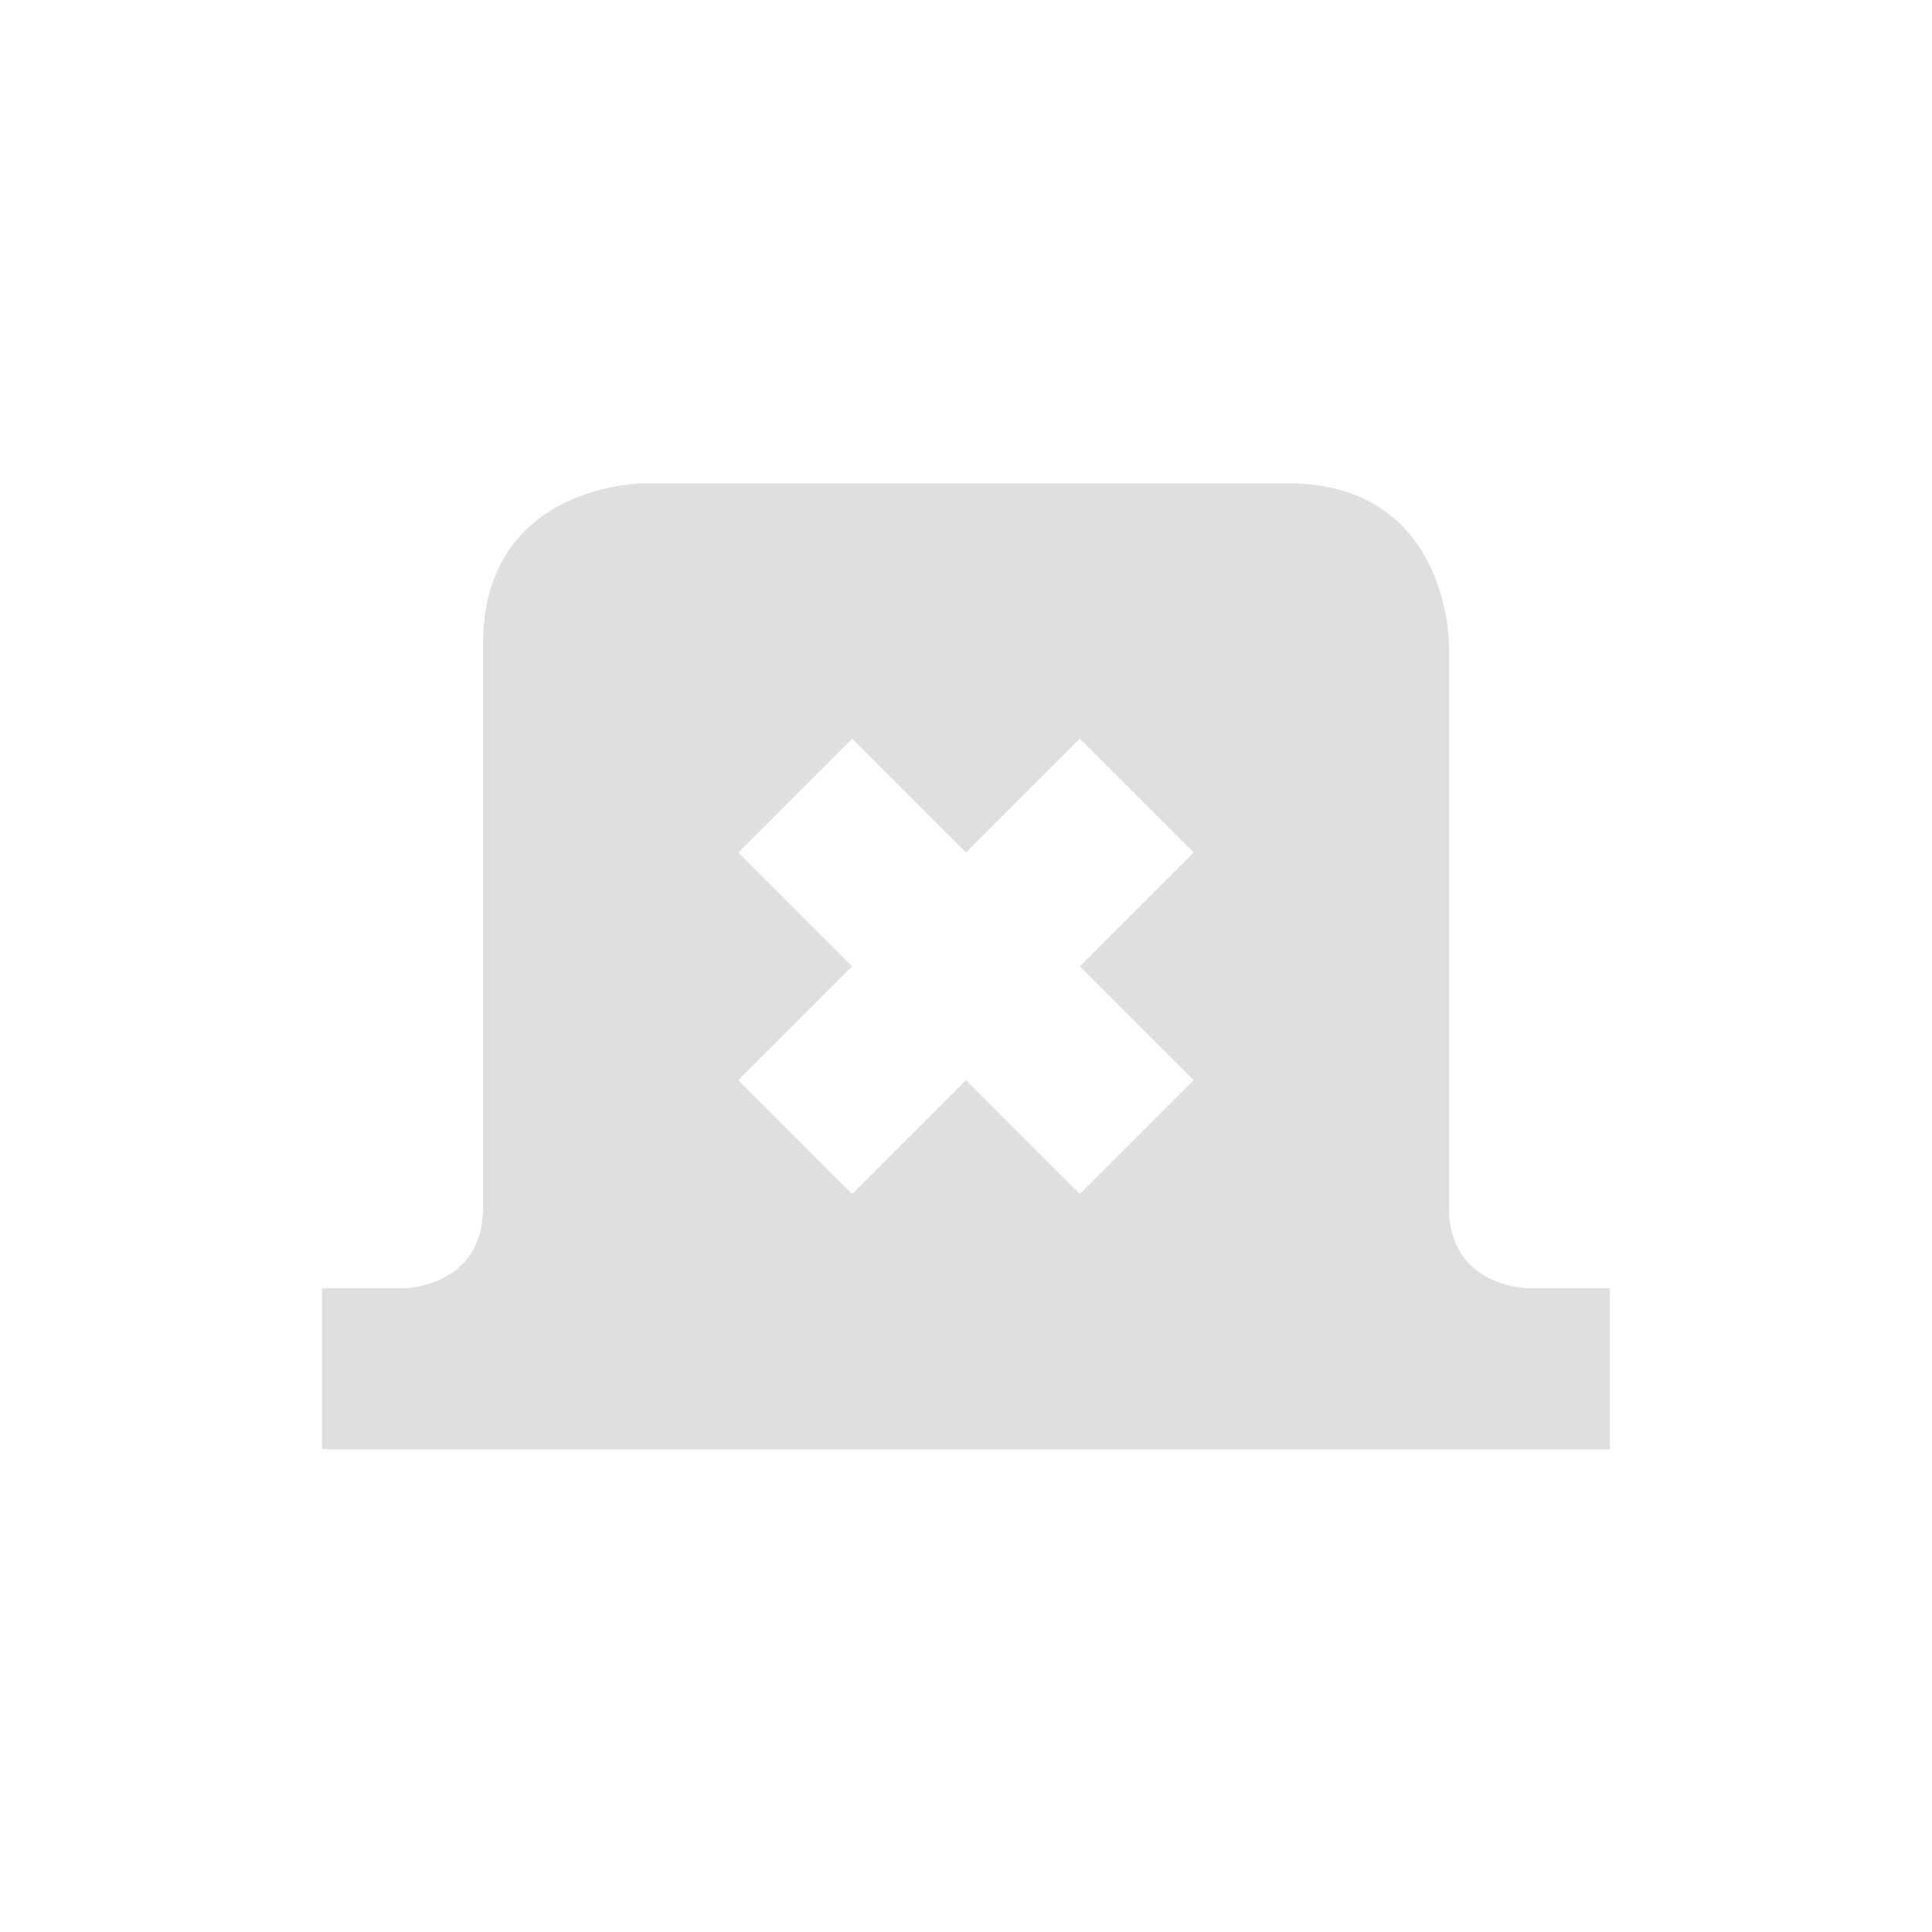
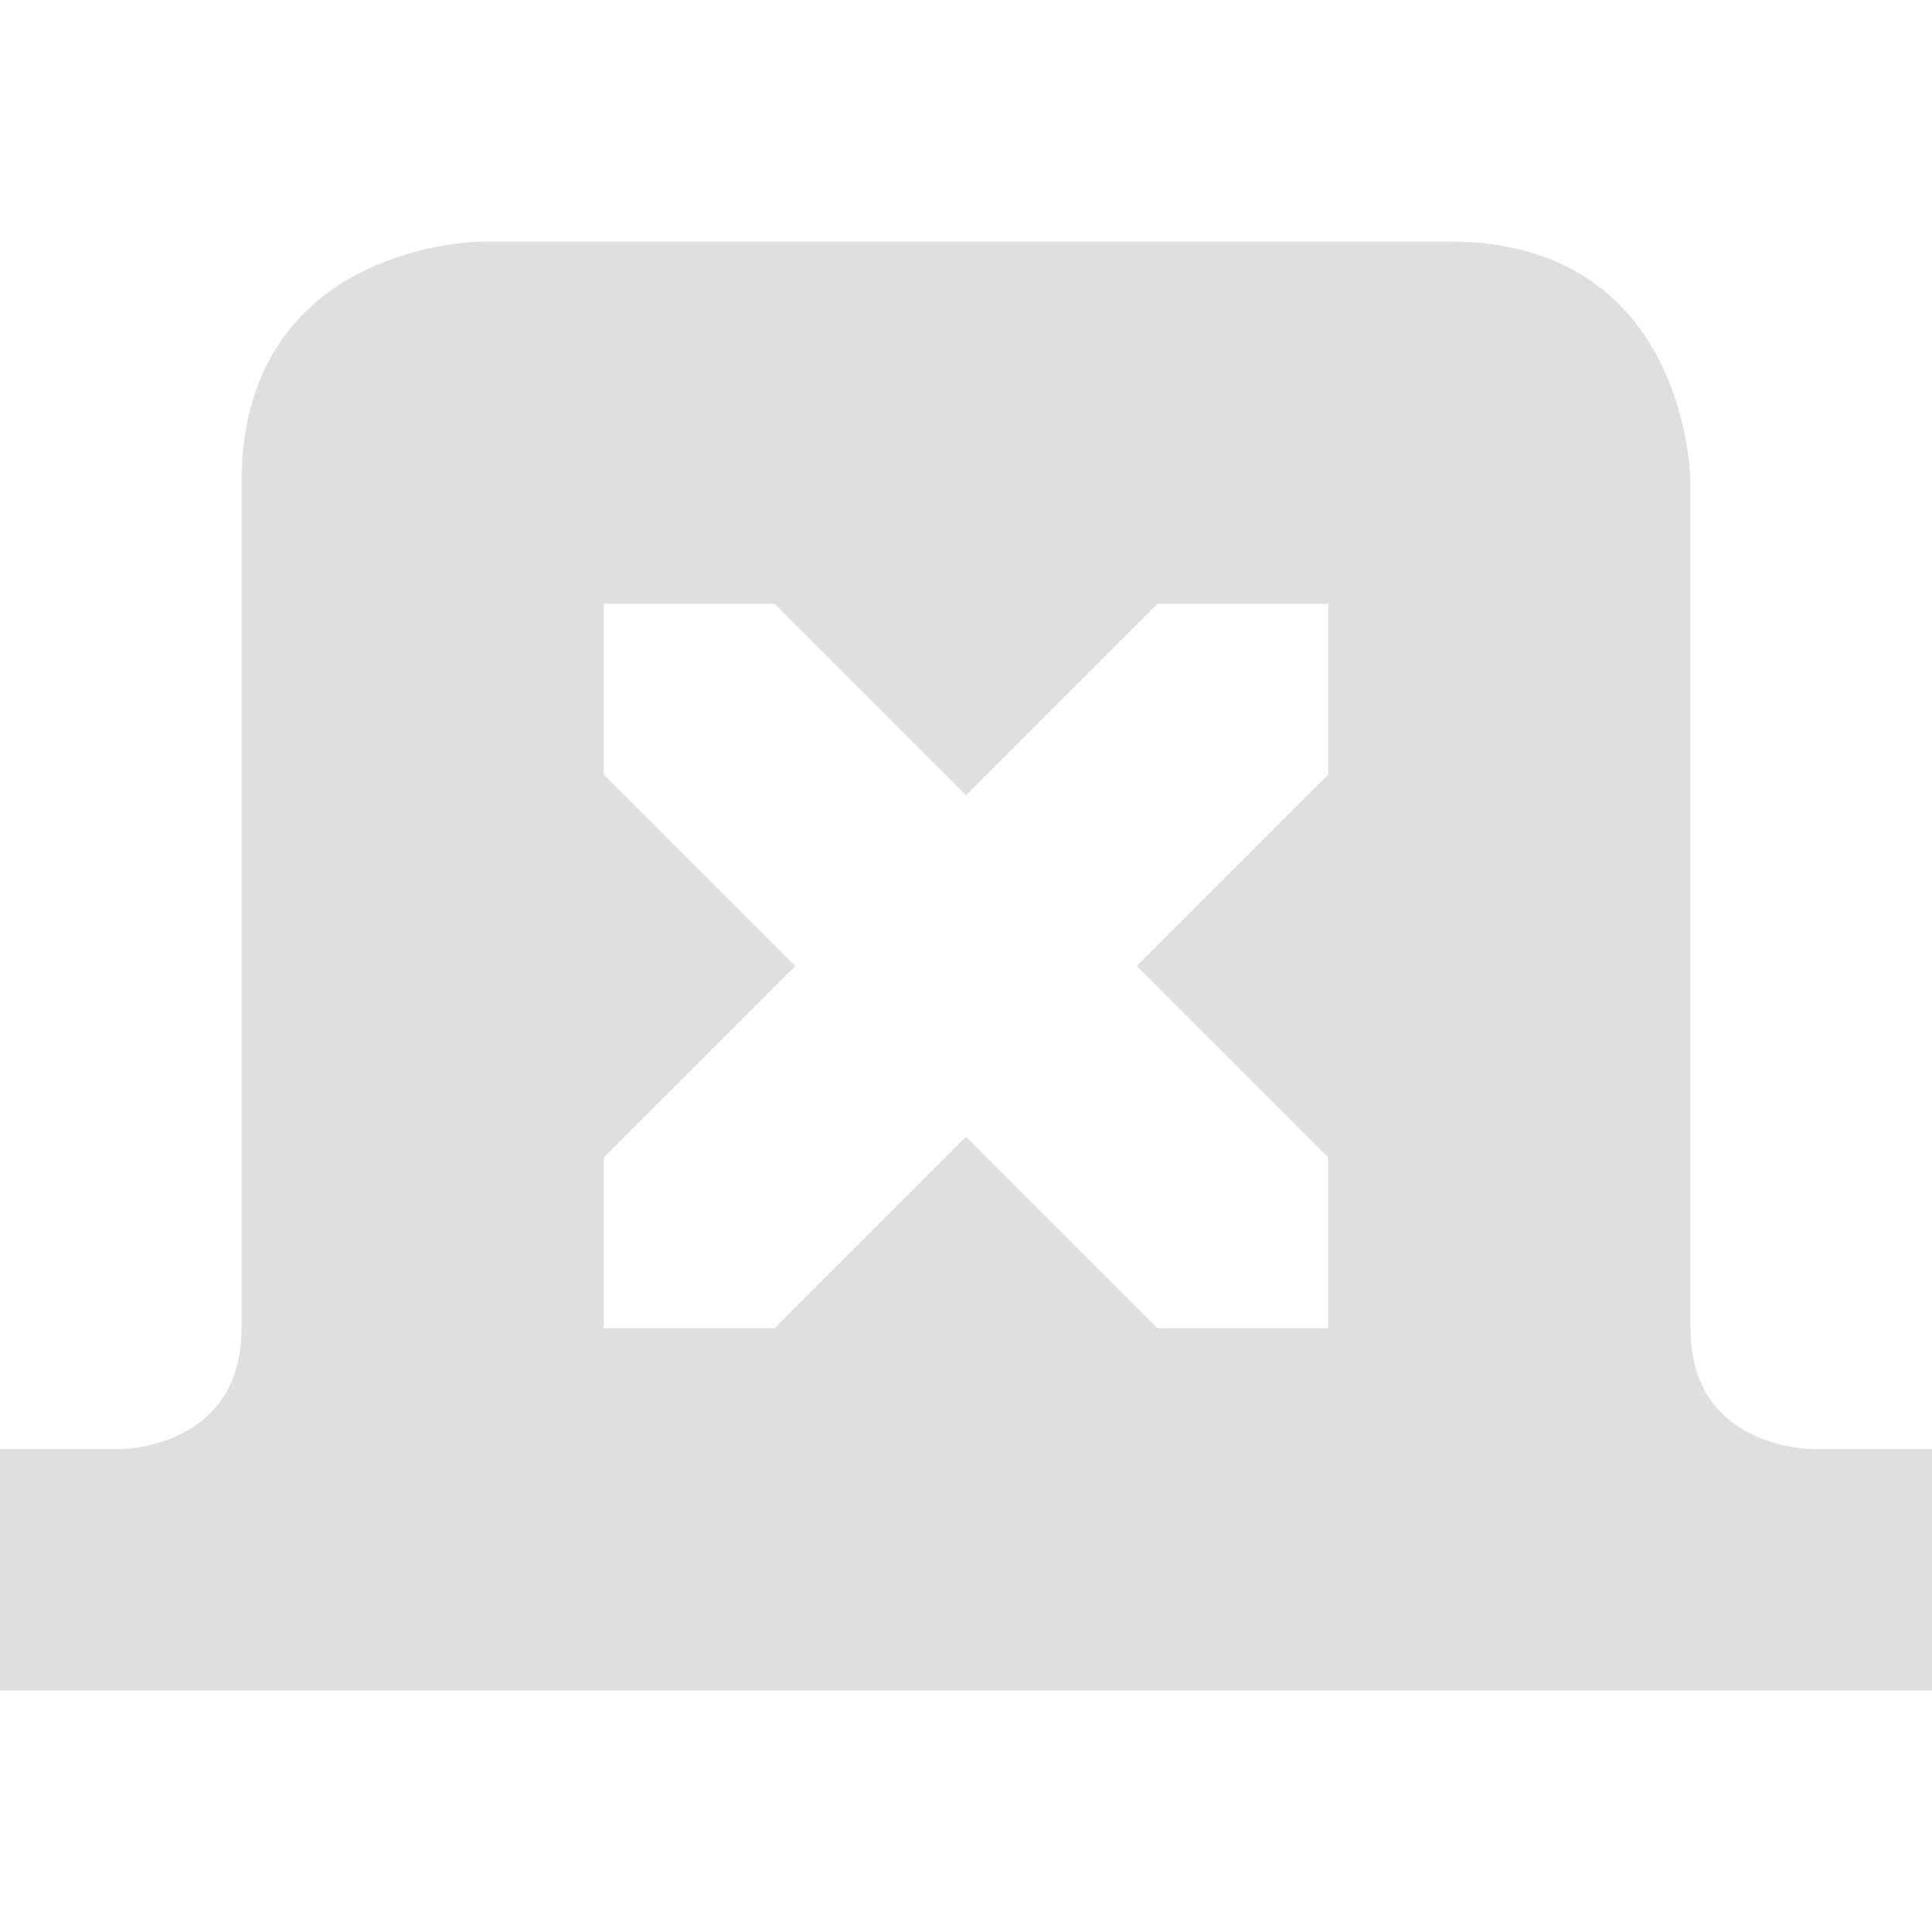
- <svg xmlns="http://www.w3.org/2000/svg" width="24" height="24" viewBox="0 0 24 24">
-   <defs>
-     <style id="current-color-scheme" type="text/css">
-    .ColorScheme-Text { color:#dfdfdf; } .ColorScheme-Highlight { color:#5294e2; }
-   </style>
+ <svg xmlns="http://www.w3.org/2000/svg" viewBox="0 0 16 16" version="1.1" id="svg6">
+   <defs id="defs3051">
+     <style type="text/css" id="current-color-scheme">
+       .ColorScheme-Text {
+         color:#eff0f1;
+       }
+       .ColorScheme-NegativeText {
+         color:#da4453;
+       }
+       </style>
  </defs>
-   <path style="fill:currentColor" class="ColorScheme-Text" d="M 4 2.004 C 4 2.004 2 2.004 2 4.004 L 2 11.004 C 2 12.004 1 12.004 1 12.004 L 0 12.004 L 0 14.004 L 16 14.004 L 16 12.004 L 15 12.004 C 15 12.004 14 12.004 14 11.004 L 14 4.004 C 14 4.004 14 2.004 12 2.004 L 4 2.004 z M 6.586 5.176 L 8 6.59 L 9.414 5.176 L 10.828 6.59 L 9.414 8.004 L 10.828 9.418 L 9.414 10.832 L 8 9.418 L 6.586 10.832 L 5.172 9.418 L 6.586 8.004 L 5.172 6.59 L 6.586 5.176 z" transform="translate(4 4)" />
+   <path style="color:#dfdfdf;fill:currentColor" class="ColorScheme-Text" d="M 4,2 C 4,2 2,2 2,4 v 7 c 0,1 -1,1 -1,1 H 0 v 2 h 16 v -2 h -1 c 0,0 -1,0 -1,-1 V 4 c 0,0 0,-2 -2,-2 z m 1,3 h 1.414 L 8,6.586 9.586,5 H 11 V 6.414 L 9.414,8 11,9.586 V 11 H 9.586 L 8,9.414 6.414,11 h -1.414 V 9.586 L 6.586,8 5,6.414 Z" id="path5" />
</svg>
